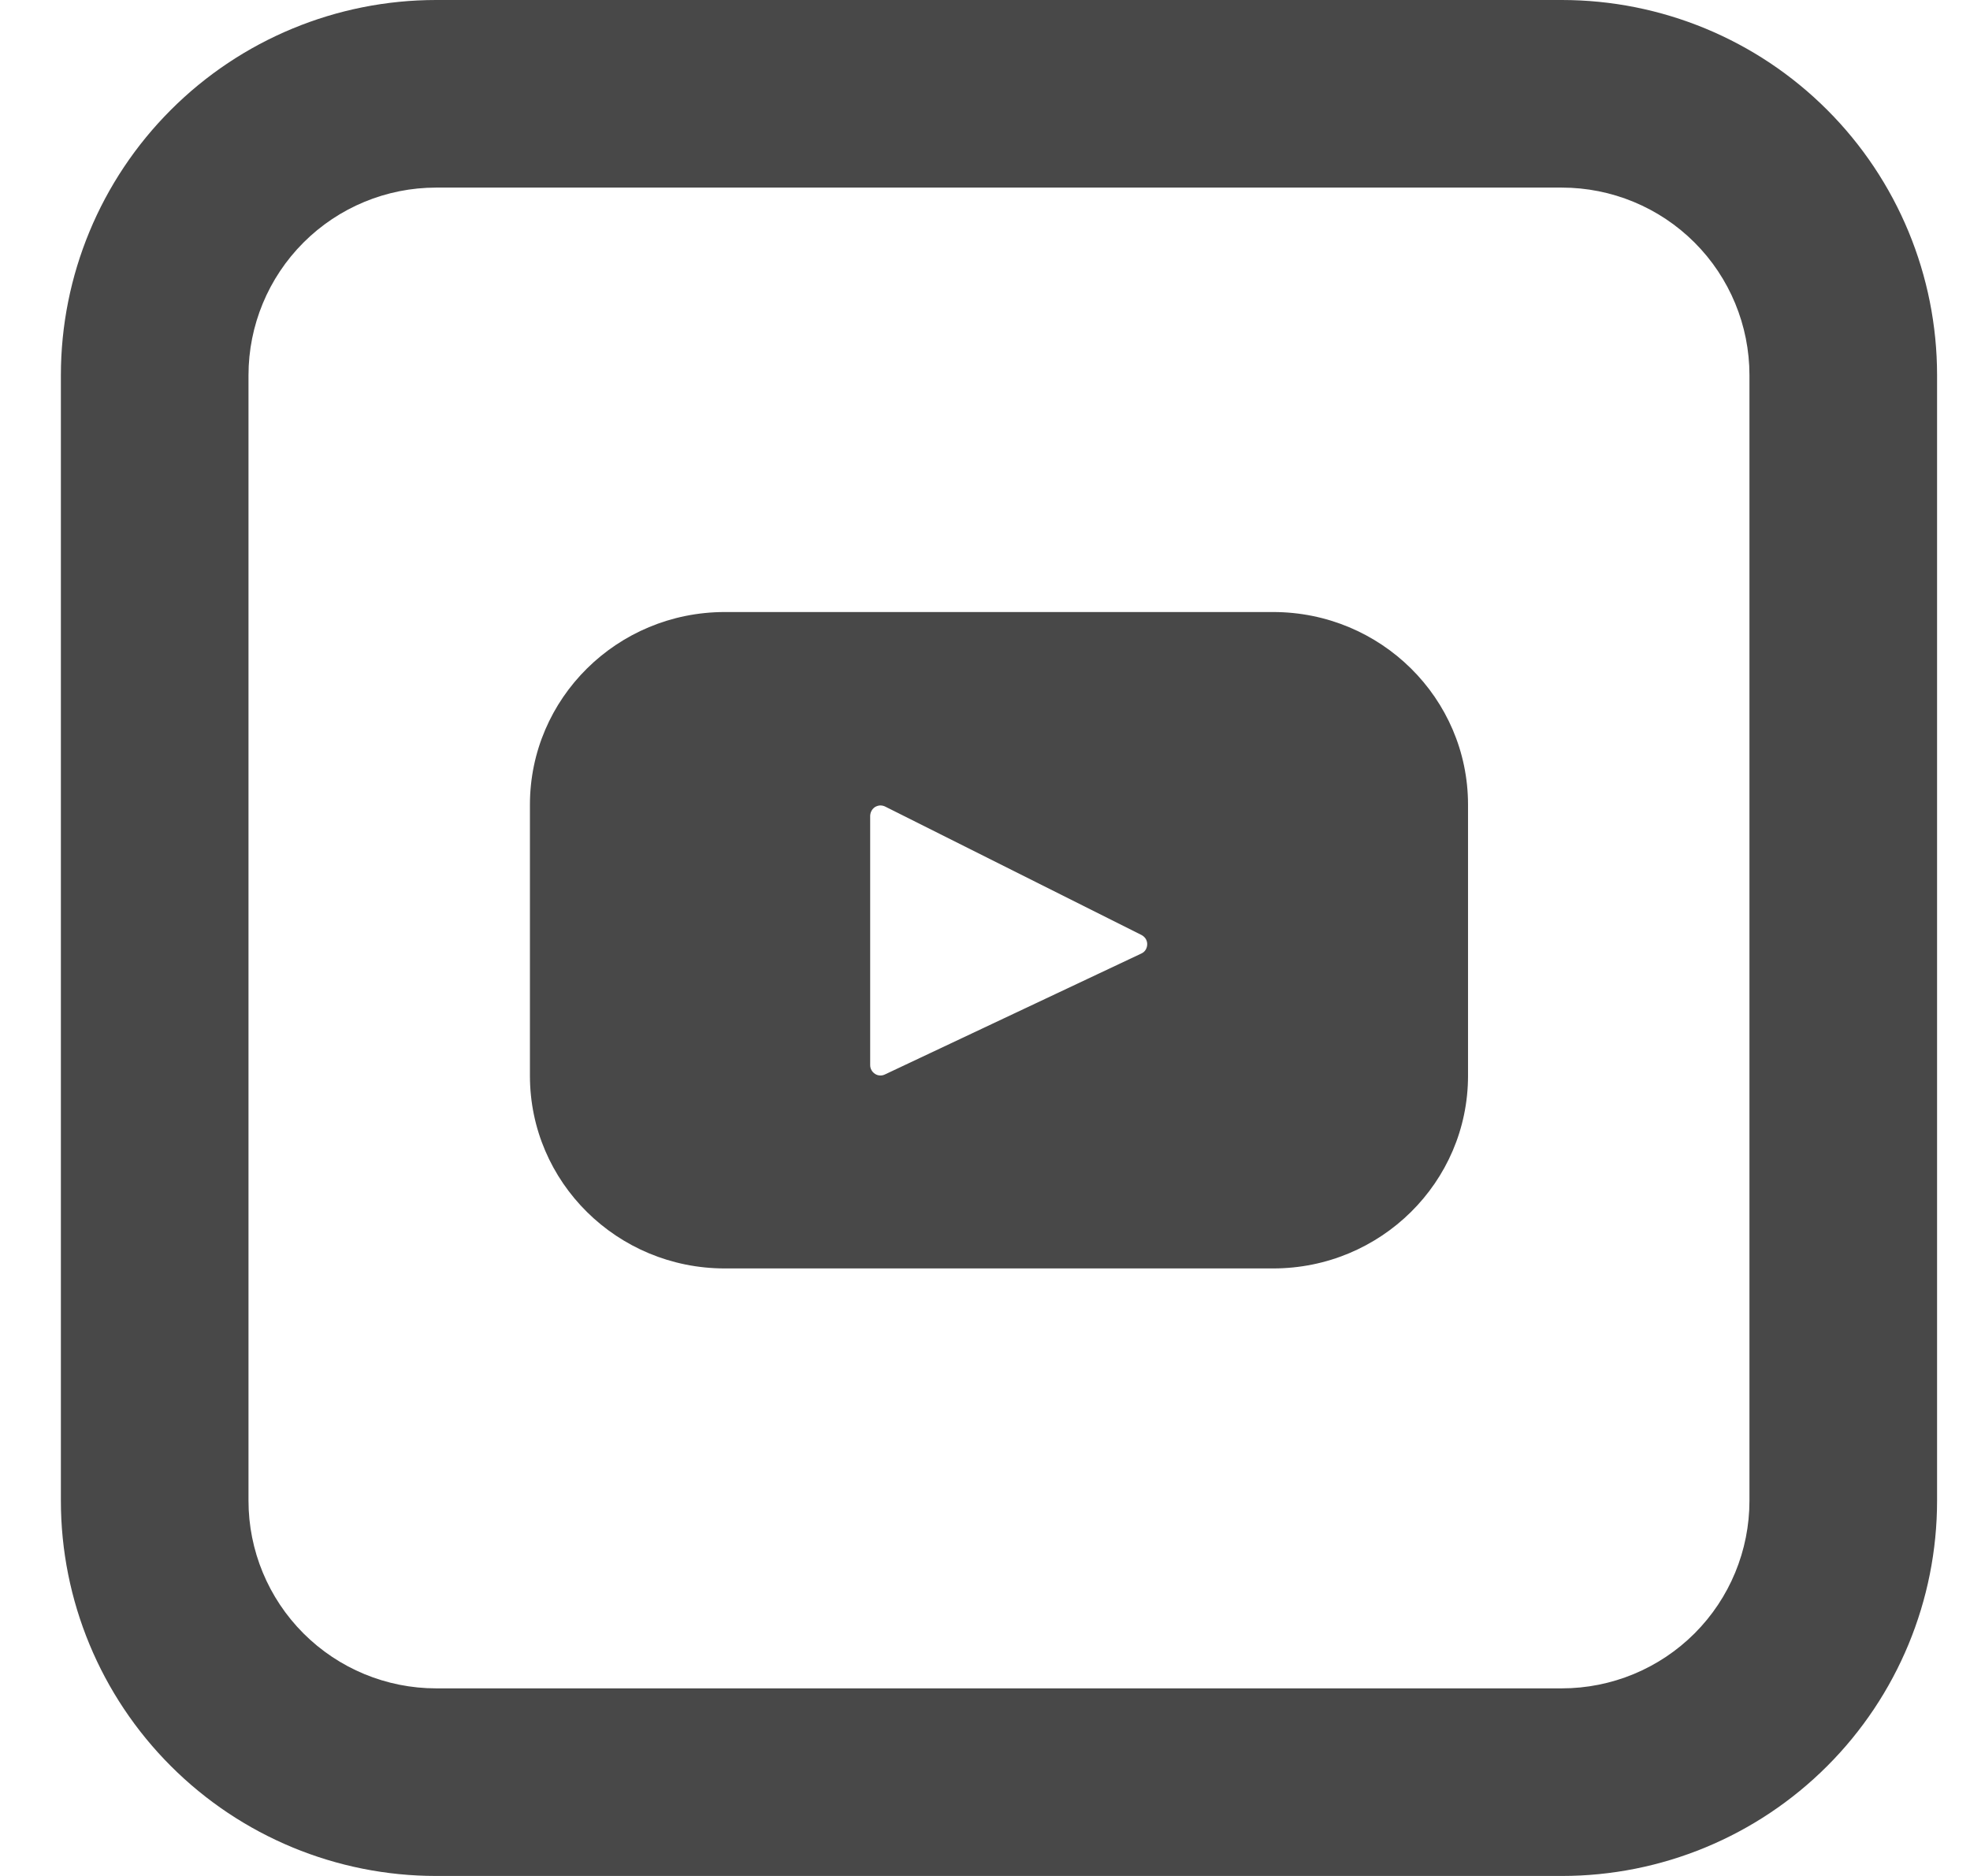
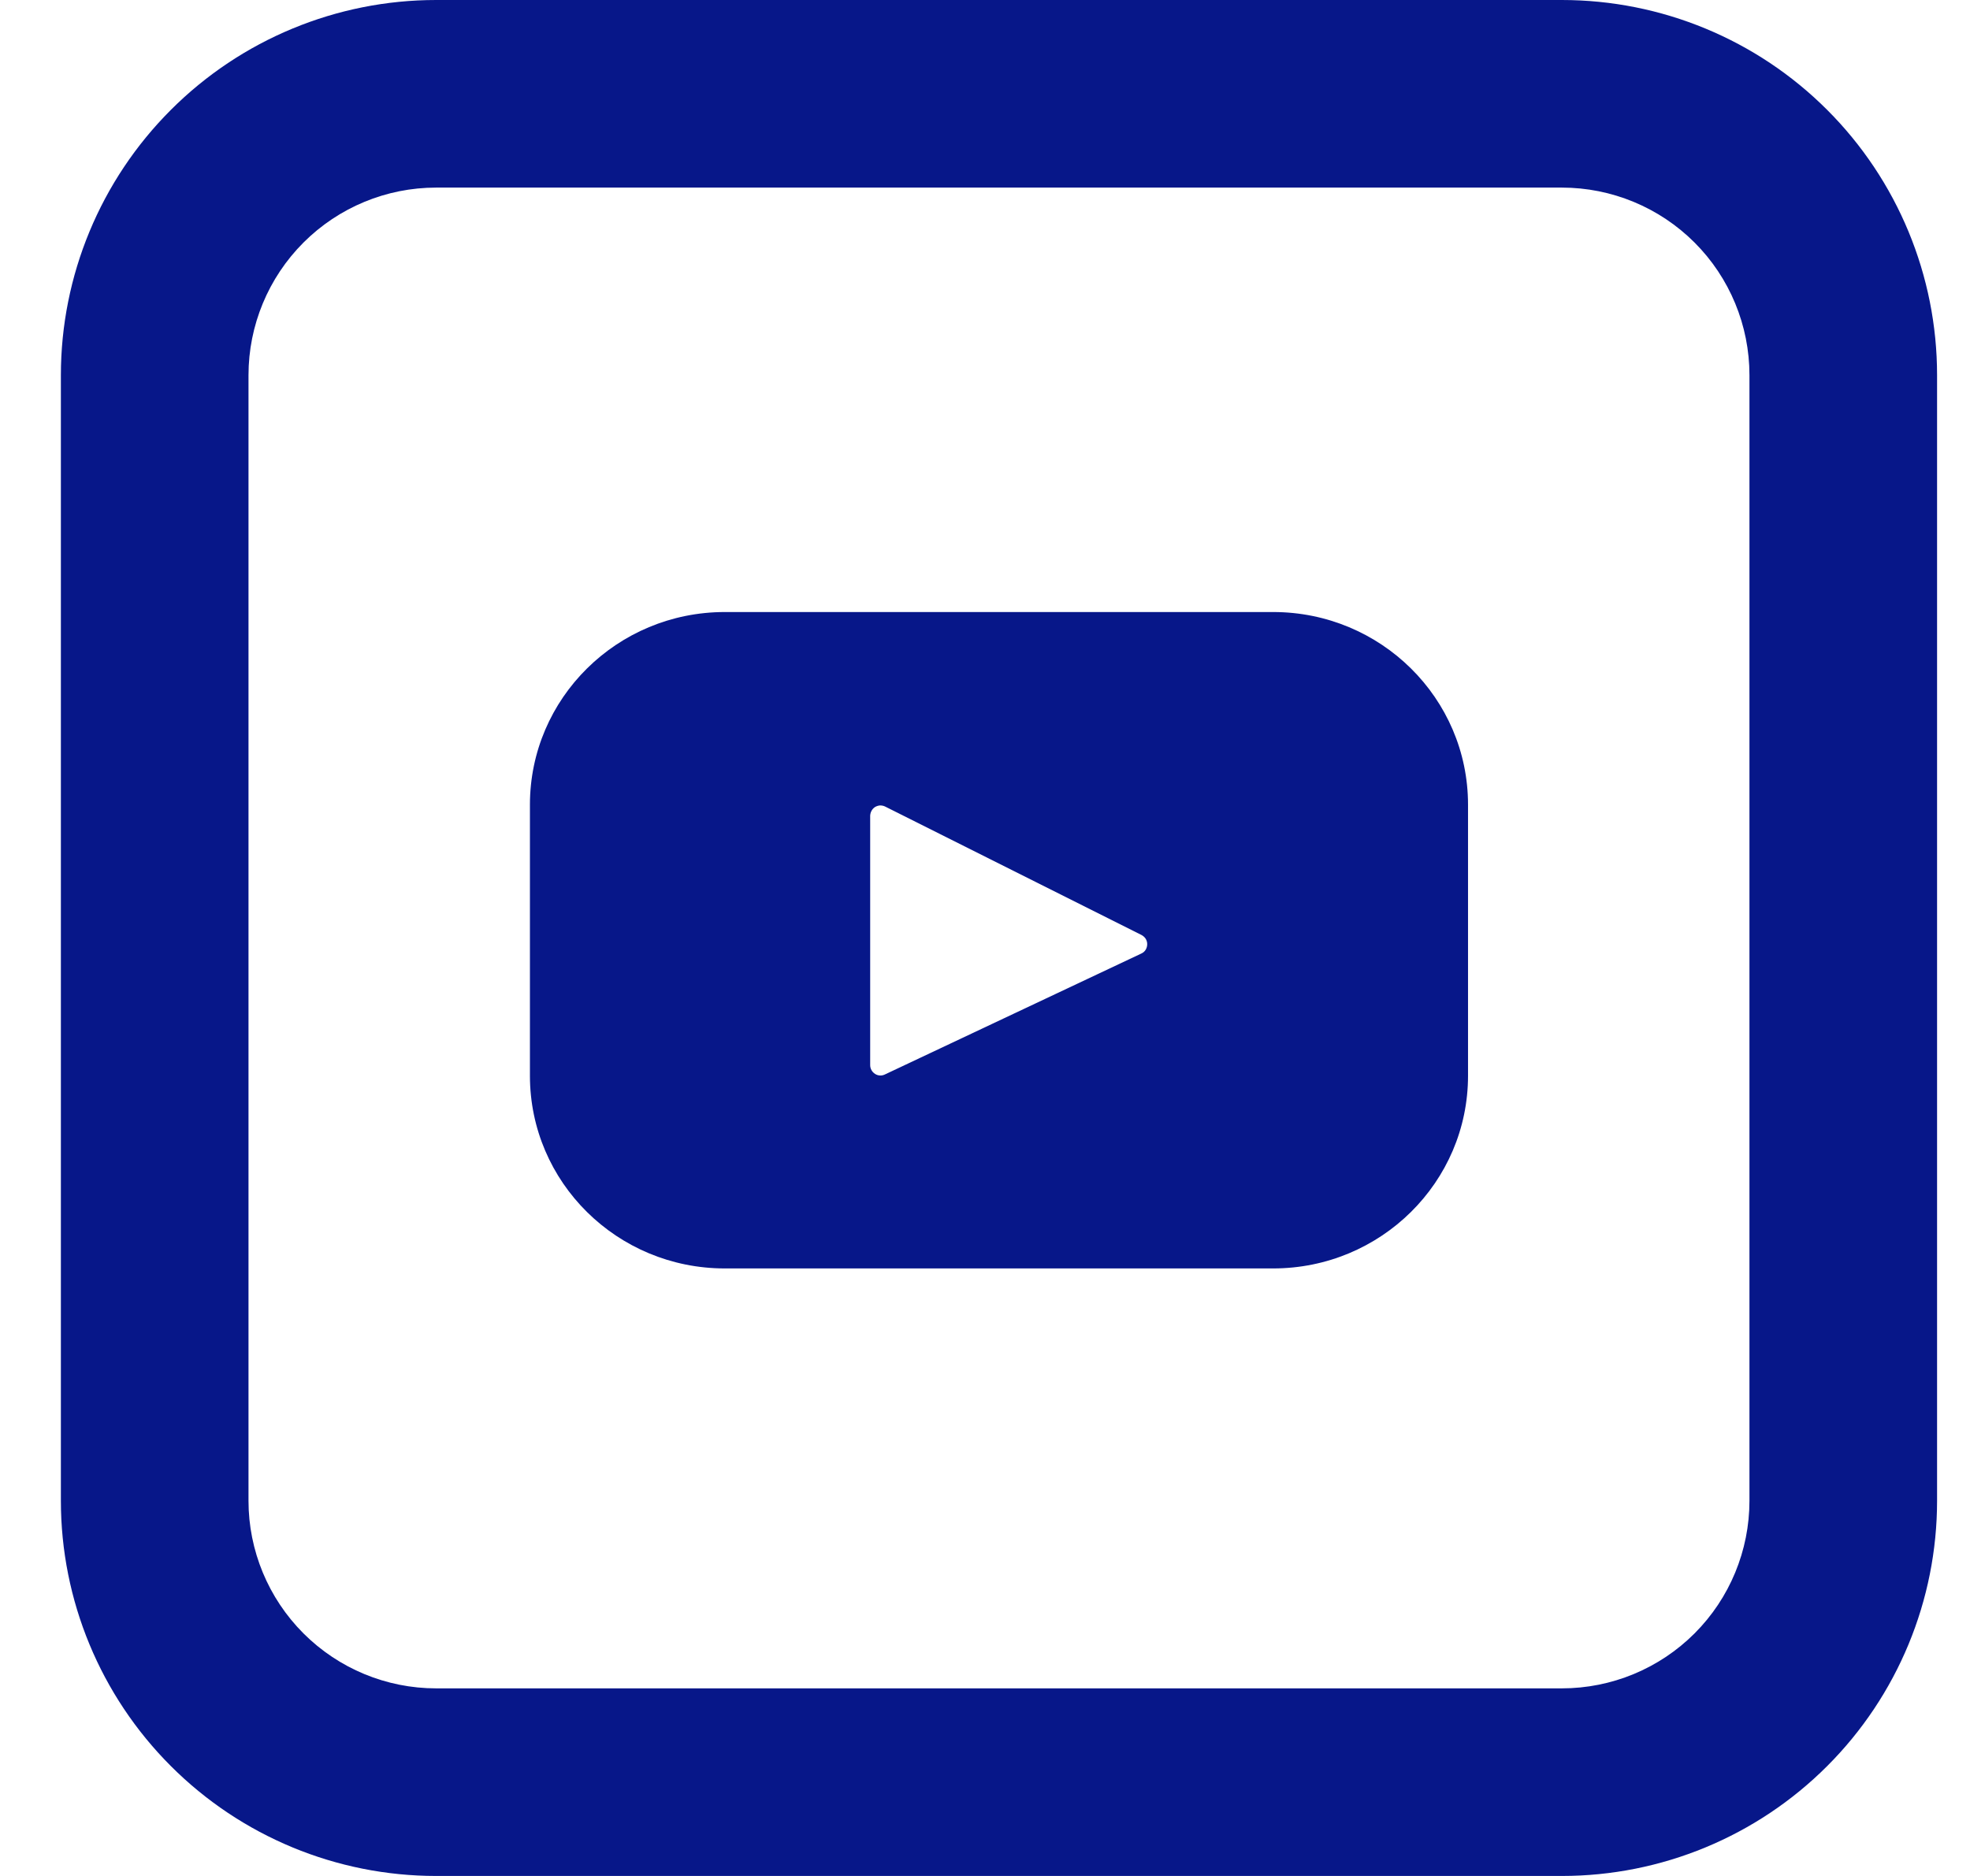
<svg xmlns="http://www.w3.org/2000/svg" width="21" height="20" viewBox="0 0 21 20" fill="none">
-   <path d="M13.572 6.525H7.726C6.579 6.525 5.649 7.445 5.649 8.579V11.469C5.649 12.604 6.579 13.523 7.726 13.523H13.572C14.719 13.523 15.649 12.603 15.649 11.469V8.579C15.649 7.444 14.719 6.525 13.572 6.525ZM12.168 10.165L9.433 11.455C9.417 11.463 9.398 11.467 9.38 11.466C9.361 11.465 9.343 11.459 9.328 11.449C9.312 11.439 9.299 11.425 9.29 11.409C9.281 11.393 9.276 11.375 9.276 11.356V8.696C9.277 8.678 9.282 8.659 9.291 8.643C9.3 8.627 9.313 8.613 9.329 8.603C9.345 8.594 9.364 8.588 9.382 8.587C9.401 8.587 9.42 8.591 9.436 8.599L12.17 9.969C12.188 9.979 12.203 9.993 12.214 10.01C12.224 10.028 12.23 10.048 12.229 10.068C12.229 10.088 12.223 10.108 12.213 10.125C12.202 10.143 12.187 10.156 12.168 10.165Z" fill="#484848" />
-   <path d="M4.649 2C4.119 2 3.61 2.211 3.235 2.586C2.86 2.961 2.649 3.47 2.649 4V16C2.649 16.53 2.86 17.039 3.235 17.414C3.61 17.789 4.119 18 4.649 18H16.649C17.18 18 17.689 17.789 18.064 17.414C18.439 17.039 18.649 16.53 18.649 16V4C18.649 3.47 18.439 2.961 18.064 2.586C17.689 2.211 17.18 2 16.649 2H4.649ZM4.649 0H16.649C17.71 0 18.728 0.421 19.478 1.172C20.228 1.922 20.649 2.939 20.649 4V16C20.649 17.061 20.228 18.078 19.478 18.828C18.728 19.579 17.71 20 16.649 20H4.649C3.589 20 2.571 19.579 1.821 18.828C1.071 18.078 0.649 17.061 0.649 16V4C0.649 2.939 1.071 1.922 1.821 1.172C2.571 0.421 3.589 0 4.649 0V0Z" fill="#484848" />
+   <path d="M13.572 6.525H7.726C6.579 6.525 5.649 7.445 5.649 8.579V11.469C5.649 12.604 6.579 13.523 7.726 13.523H13.572C14.719 13.523 15.649 12.603 15.649 11.469V8.579C15.649 7.444 14.719 6.525 13.572 6.525ZM12.168 10.165L9.433 11.455C9.417 11.463 9.398 11.467 9.38 11.466C9.361 11.465 9.343 11.459 9.328 11.449C9.312 11.439 9.299 11.425 9.29 11.409C9.281 11.393 9.276 11.375 9.276 11.356V8.696C9.277 8.678 9.282 8.659 9.291 8.643C9.3 8.627 9.313 8.613 9.329 8.603C9.345 8.594 9.364 8.588 9.382 8.587C9.401 8.587 9.42 8.591 9.436 8.599L12.17 9.969C12.188 9.979 12.203 9.993 12.214 10.01C12.224 10.028 12.23 10.048 12.229 10.068C12.229 10.088 12.223 10.108 12.213 10.125C12.202 10.143 12.187 10.156 12.168 10.165Z" fill="#071789" />
+   <path d="M4.649 2C4.119 2 3.61 2.211 3.235 2.586C2.86 2.961 2.649 3.47 2.649 4V16C2.649 16.53 2.86 17.039 3.235 17.414C3.61 17.789 4.119 18 4.649 18H16.649C17.18 18 17.689 17.789 18.064 17.414C18.439 17.039 18.649 16.53 18.649 16V4C18.649 3.47 18.439 2.961 18.064 2.586C17.689 2.211 17.18 2 16.649 2H4.649ZM4.649 0H16.649C17.71 0 18.728 0.421 19.478 1.172C20.228 1.922 20.649 2.939 20.649 4V16C20.649 17.061 20.228 18.078 19.478 18.828C18.728 19.579 17.71 20 16.649 20H4.649C3.589 20 2.571 19.579 1.821 18.828C1.071 18.078 0.649 17.061 0.649 16V4C0.649 2.939 1.071 1.922 1.821 1.172C2.571 0.421 3.589 0 4.649 0V0Z" fill="#071789" />
</svg>
